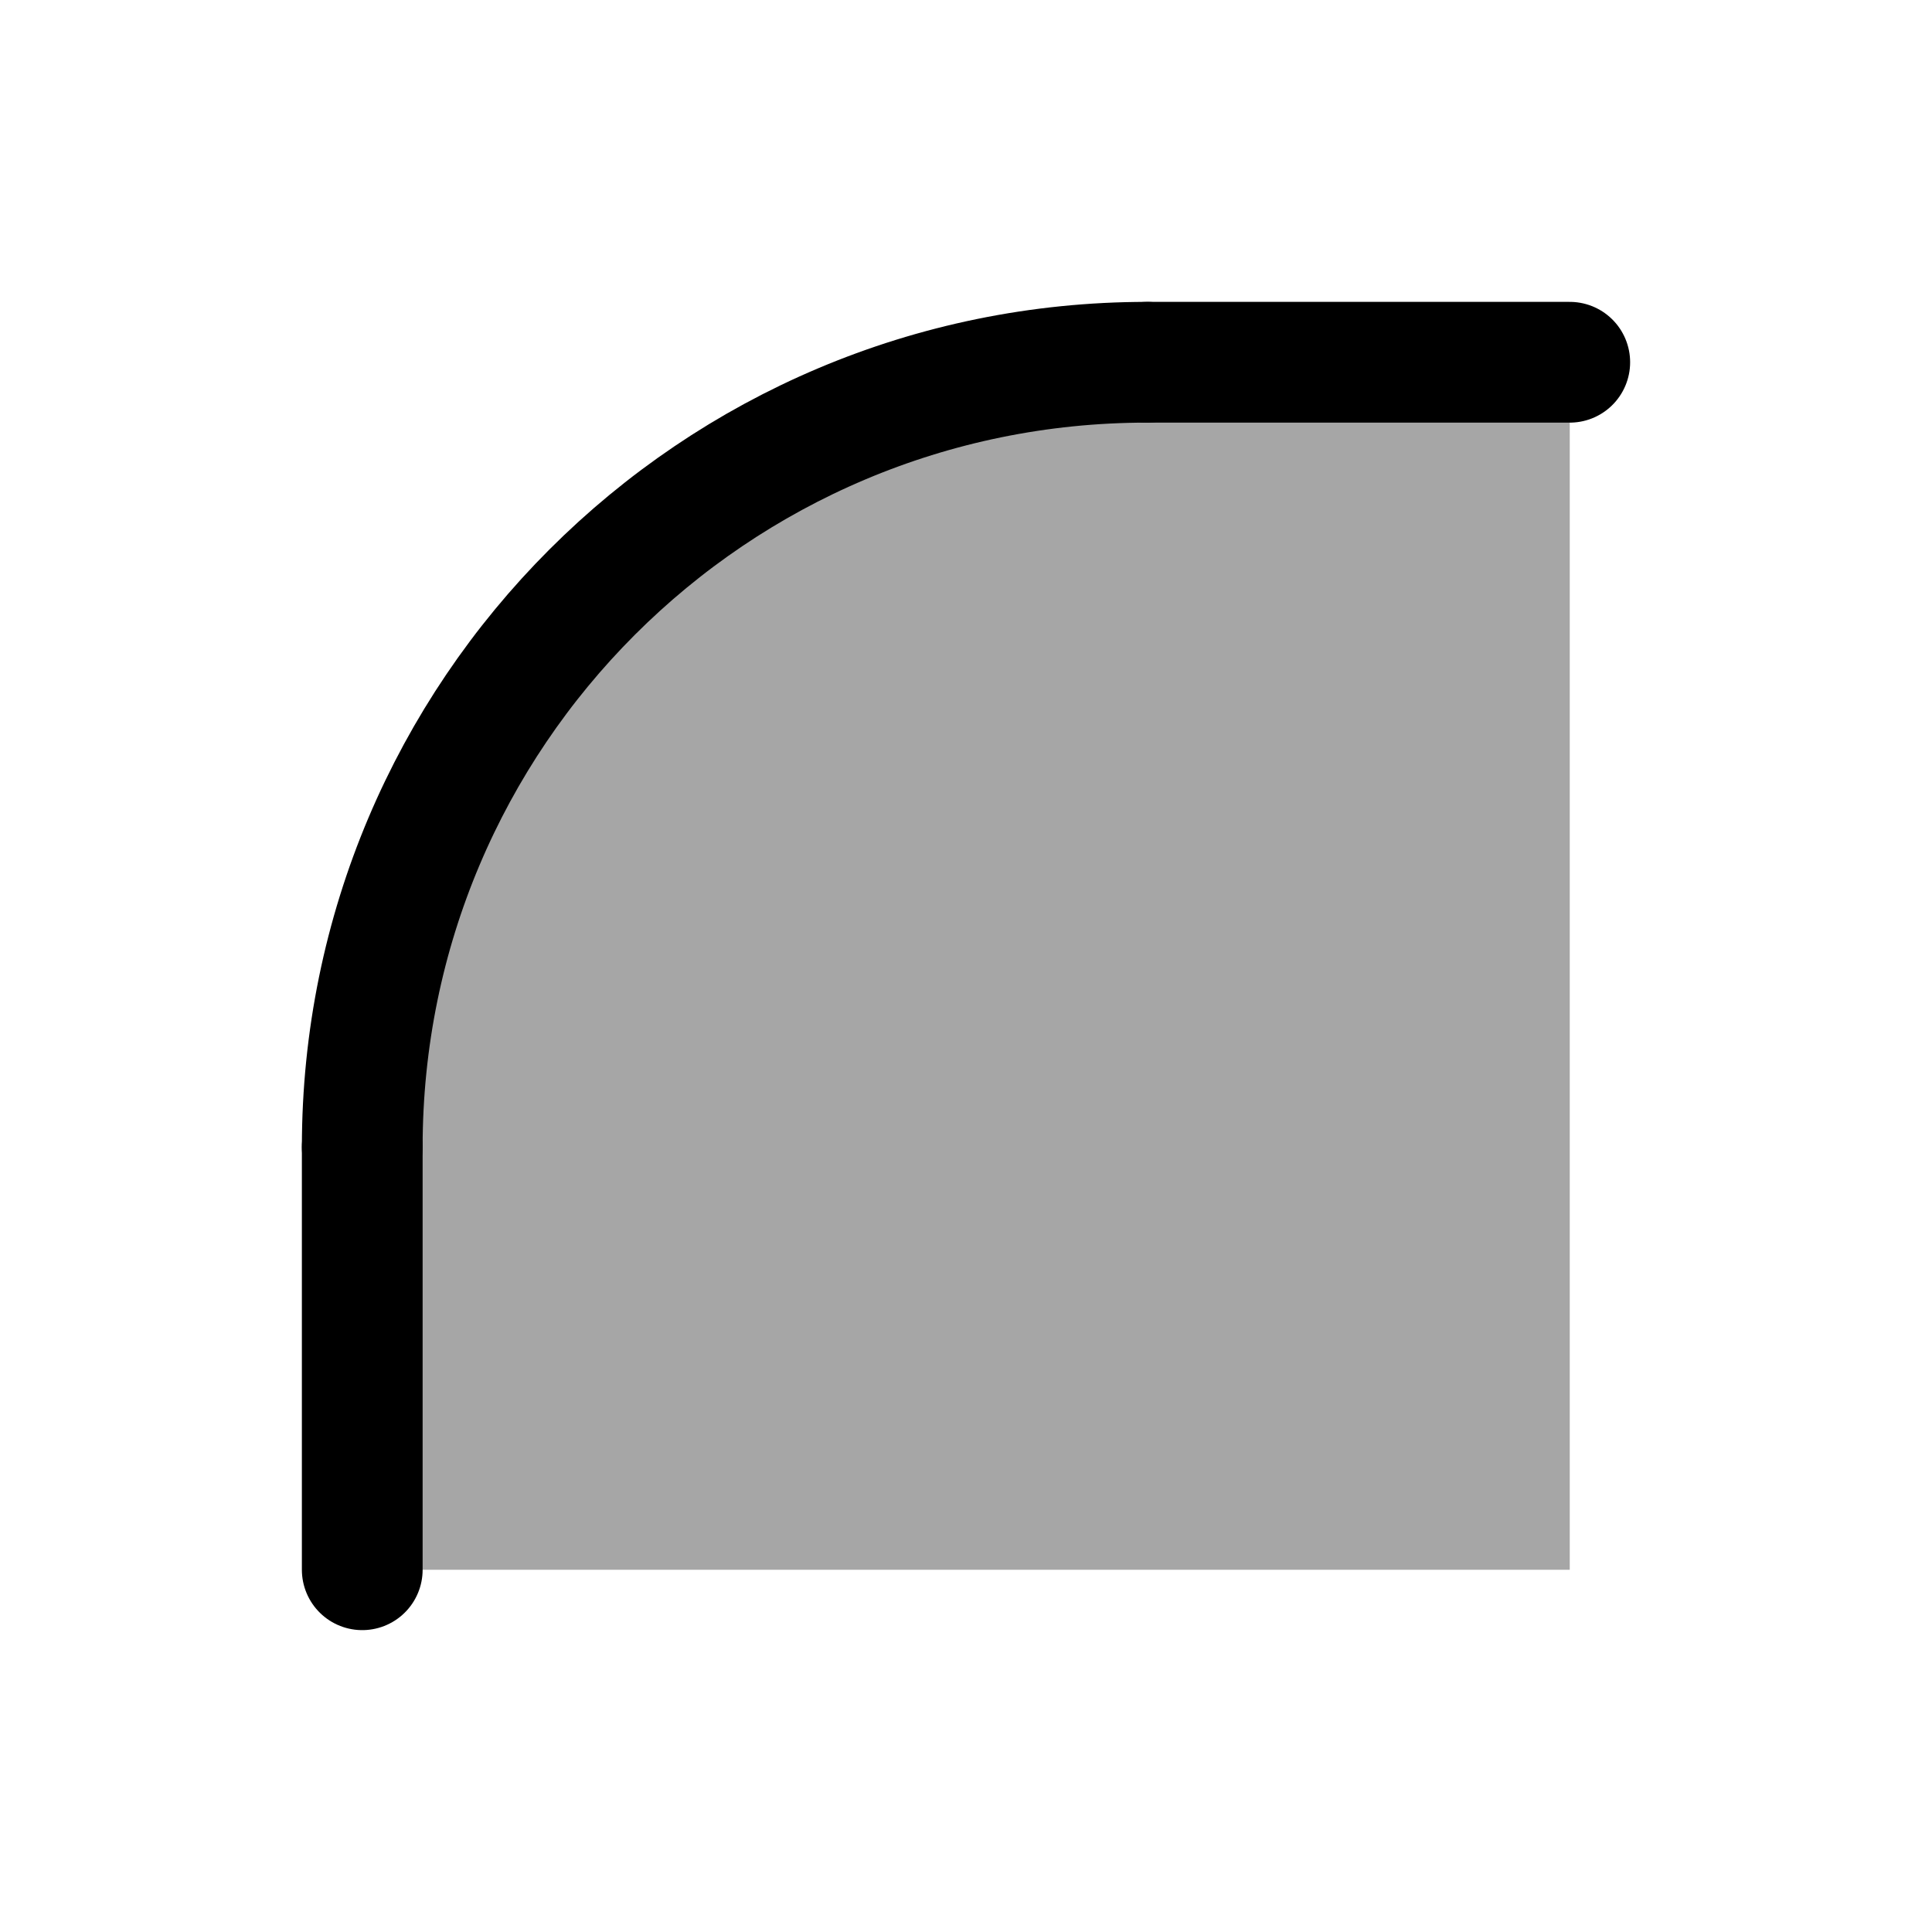
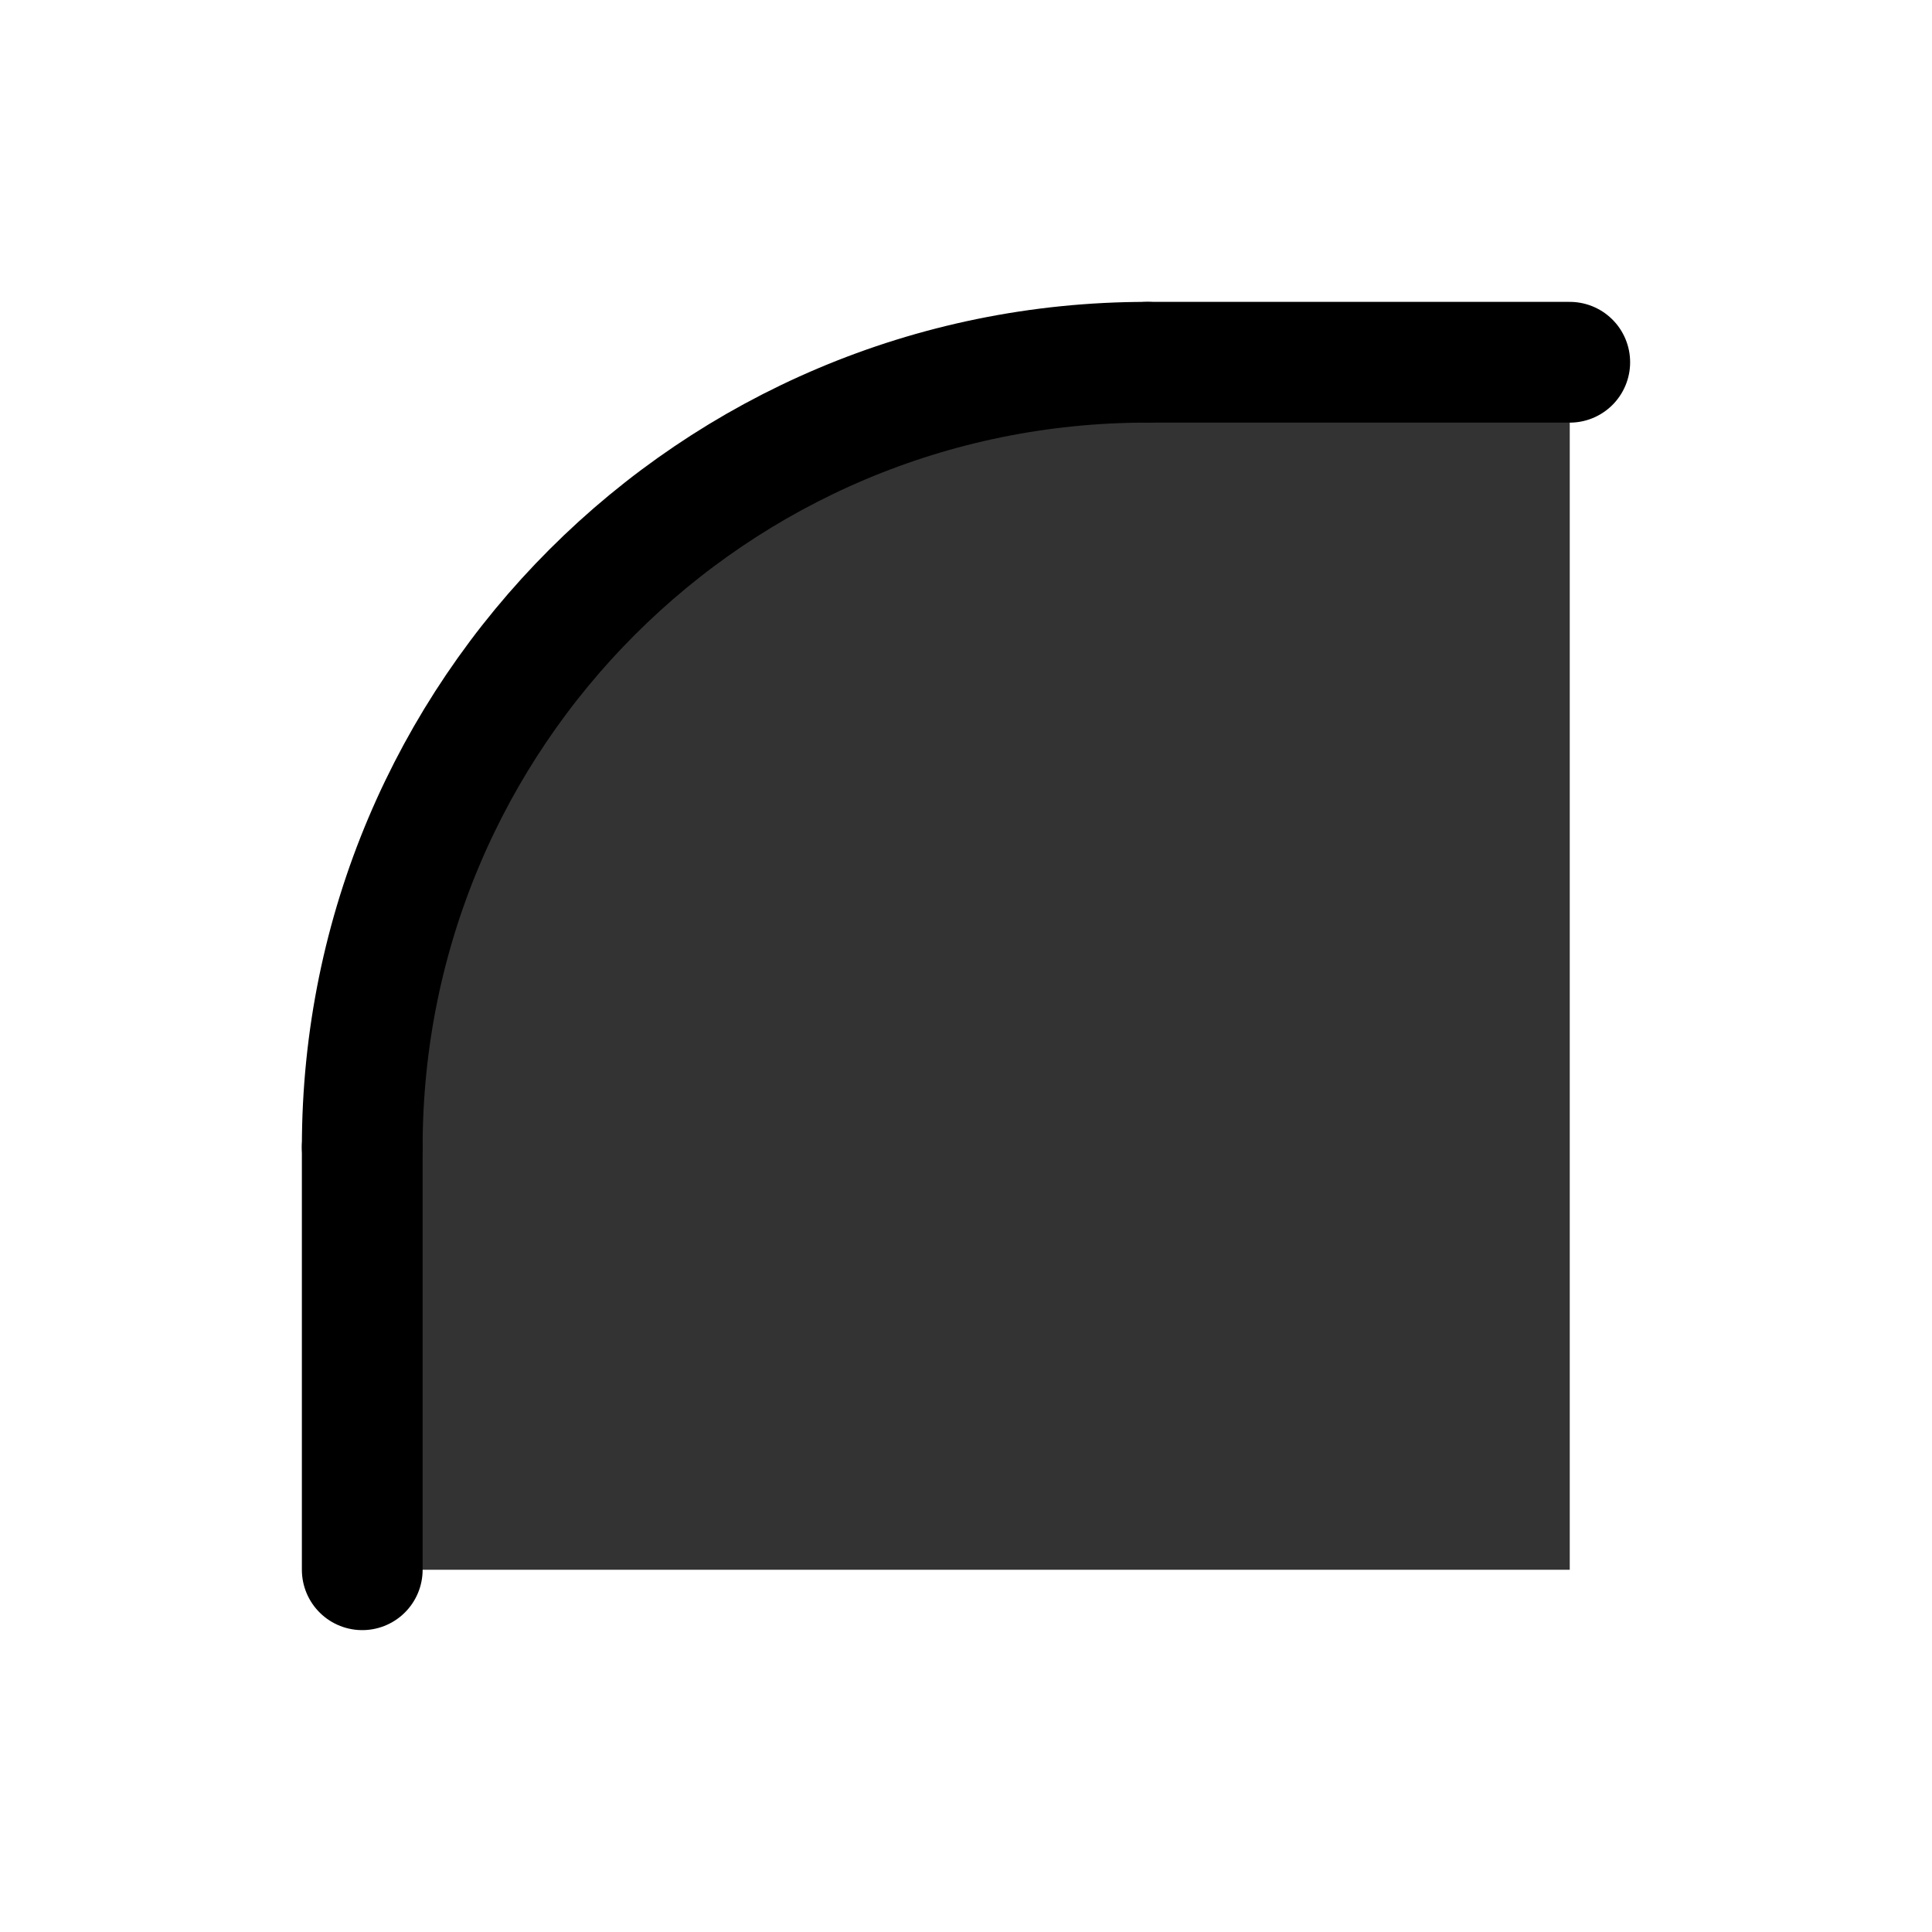
<svg xmlns="http://www.w3.org/2000/svg" width="32" height="32" viewBox="0 0 32 32" fill="none" stroke="currentColor" stroke-width="2" stroke-linecap="round" stroke-linejoin="round">
-   <path d="M 19 6 L 26 6 L 26 26 L 6 26 L 6 19 A 13 13 0 0 1 19 6 Z" fill="currentColor" fill-opacity="0.35" stroke="none" />
+   <path d="M 19 6 L 26 6 L 26 26 L 6 26 L 6 19 A 13 13 0 0 1 19 6 Z" fill="currentColor" fill-opacity="0.8" stroke="none" />
  <path d="M 19 6 L 26 6" />
  <path d="M 6 26 L 6 19" />
  <path d="M 6 19 A 13 13 0 0 1 19 6" />
</svg>
